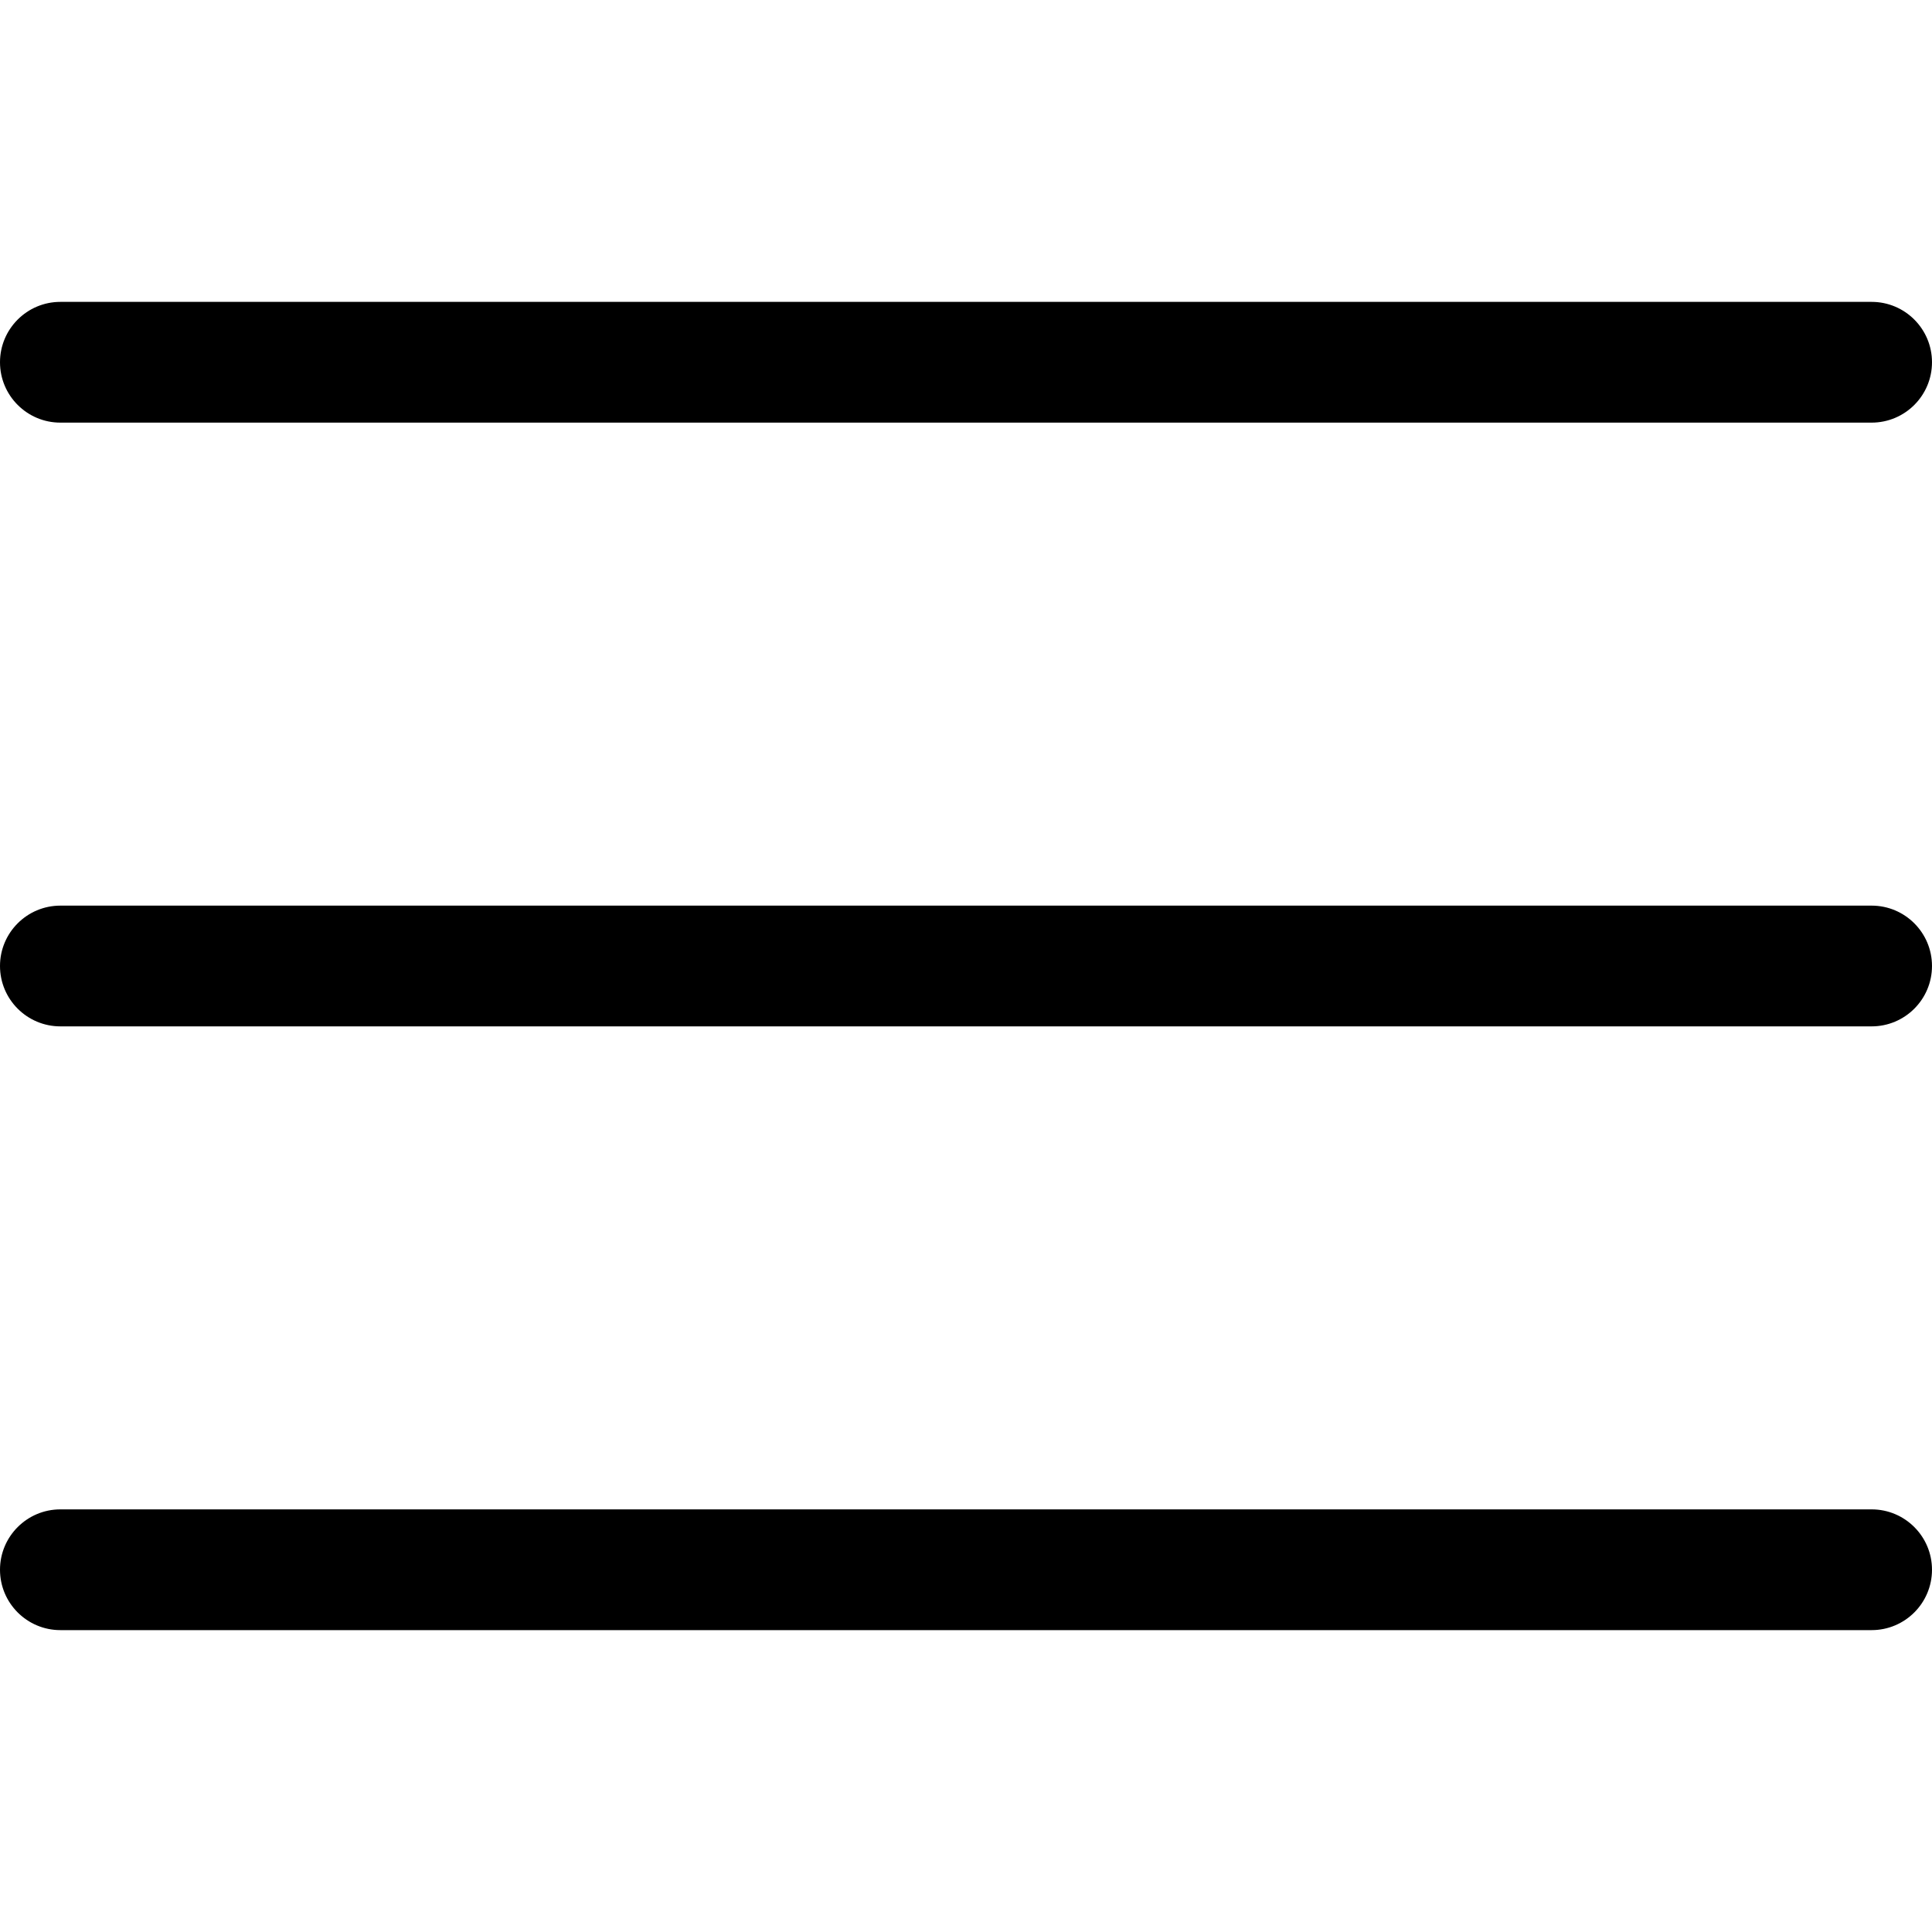
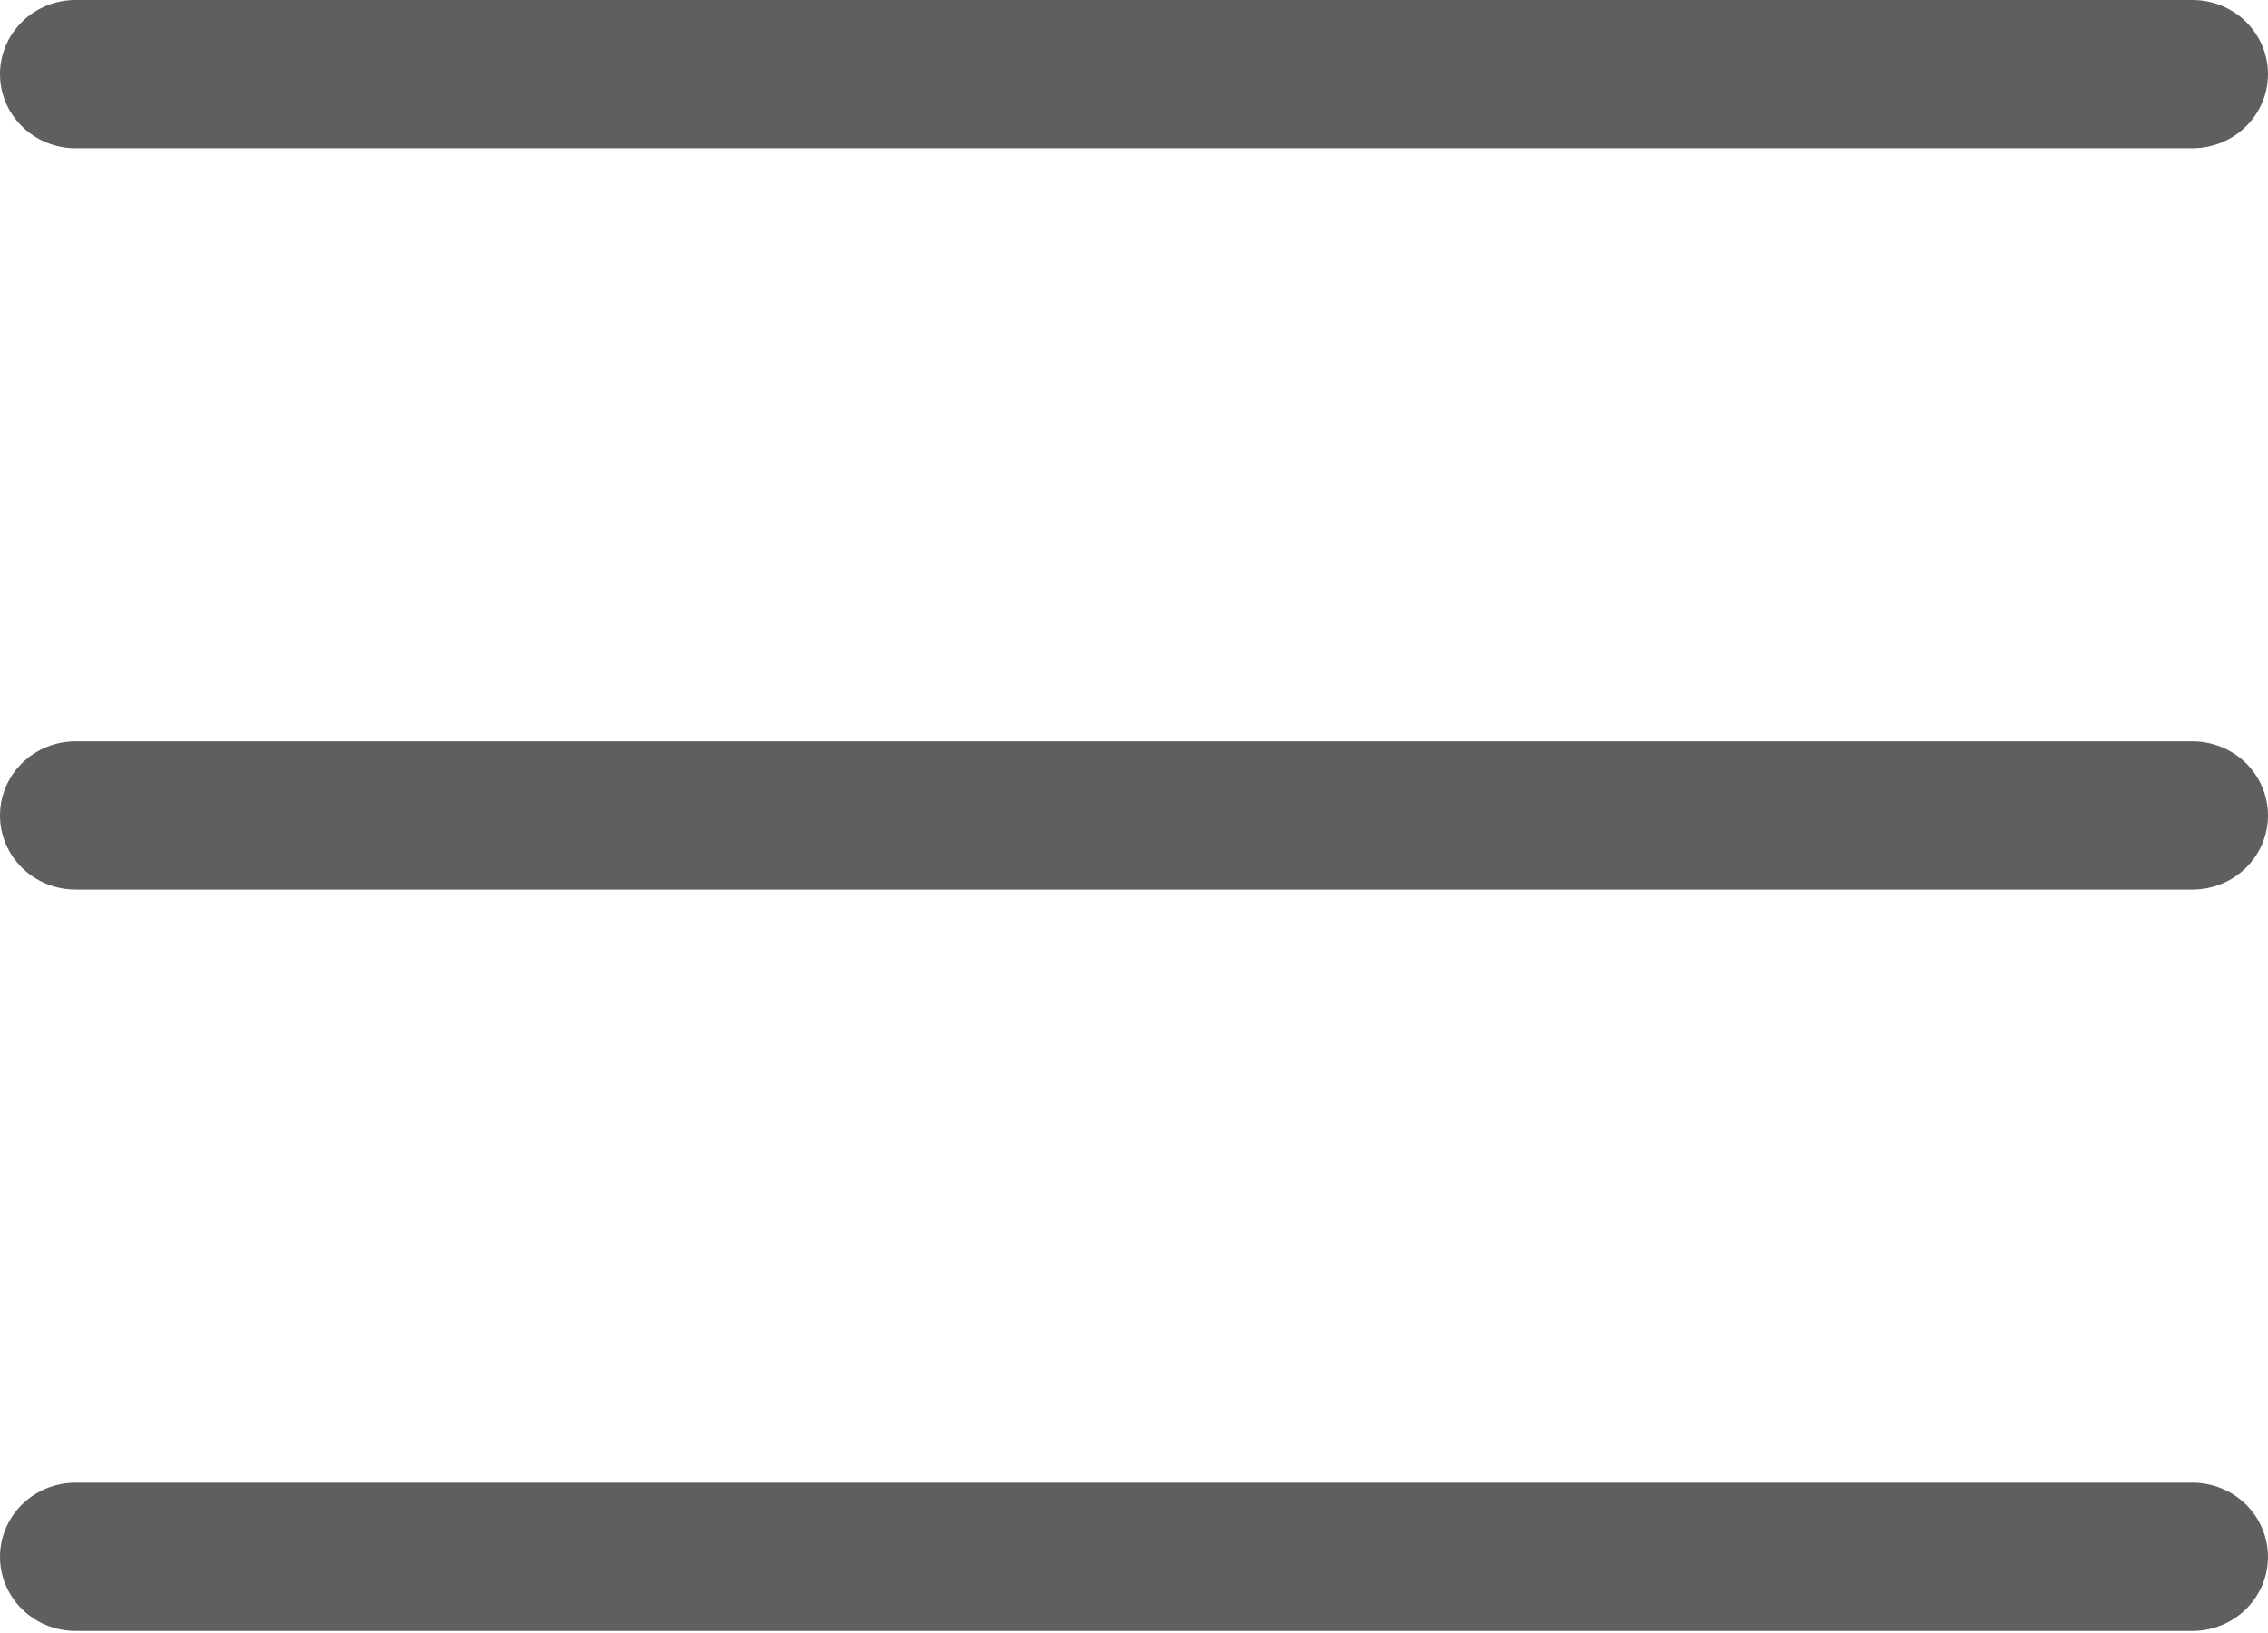
- <svg xmlns="http://www.w3.org/2000/svg" version="1.1" id="Capa_1" x="0px" y="0px" viewBox="0 0 384.97 384.97" style="enable-background:new 0 0 384.97 384.97;" xml:space="preserve">
-   <g>
-     <g id="Menu">
-       <path d="M12.03,84.212h360.909c6.641,0,12.03-5.39,12.03-12.03c0-6.641-5.39-12.03-12.03-12.03H12.03    C5.39,60.152,0,65.541,0,72.182C0,78.823,5.39,84.212,12.03,84.212z" />
-       <path d="M372.939,180.455H12.03c-6.641,0-12.03,5.39-12.03,12.03s5.39,12.03,12.03,12.03h360.909c6.641,0,12.03-5.39,12.03-12.03    S379.58,180.455,372.939,180.455z" />
-       <path d="M372.939,300.758H12.03c-6.641,0-12.03,5.39-12.03,12.03c0,6.641,5.39,12.03,12.03,12.03h360.909    c6.641,0,12.03-5.39,12.03-12.03C384.97,306.147,379.58,300.758,372.939,300.758z" />
-     </g>
-     <g>
- 	</g>
-     <g>
- 	</g>
-     <g>
- 	</g>
-     <g>
- 	</g>
-     <g>
- 	</g>
-     <g>
- 	</g>
-   </g>
-   <g>
- </g>
-   <g>
- </g>
-   <g>
- </g>
-   <g>
- </g>
-   <g>
- </g>
-   <g>
- </g>
-   <g>
- </g>
-   <g>
- </g>
-   <g>
- </g>
-   <g>
- </g>
-   <g>
- </g>
-   <g>
- </g>
-   <g>
- </g>
-   <g>
- </g>
-   <g>
- </g>
+ <svg xmlns="http://www.w3.org/2000/svg" width="100" height="72" viewBox="0 0 100 72" fill="none">
+   <path d="M96.667 71.909H3.333C2.449 71.909 1.601 71.565 0.976 70.952C0.351 70.339 0 69.508 0 68.641C0 67.774 0.351 66.942 0.976 66.329C1.601 65.716 2.449 65.372 3.333 65.372H96.667C97.551 65.372 98.399 65.716 99.024 66.329C99.649 66.942 100 67.774 100 68.641C100 69.508 99.649 70.339 99.024 70.952C98.399 71.565 97.551 71.909 96.667 71.909Z" fill="#5F5F5F" />
+   <path d="M96.667 39.223H3.333C2.449 39.223 1.601 38.879 0.976 38.266C0.351 37.653 0 36.822 0 35.955C0 35.088 0.351 34.256 0.976 33.643C1.601 33.03 2.449 32.686 3.333 32.686H96.667C97.551 32.686 98.399 33.03 99.024 33.643C99.649 34.256 100 35.088 100 35.955C100 36.822 99.649 37.653 99.024 38.266C98.399 38.879 97.551 39.223 96.667 39.223Z" fill="#5F5F5F" />
+   <path d="M96.667 6.537H3.333C2.449 6.537 1.601 6.193 0.976 5.58C0.351 4.967 0 4.136 0 3.269C0 2.402 0.351 1.57 0.976 0.957C1.601 0.344 2.449 0 3.333 0H96.667C97.551 0 98.399 0.344 99.024 0.957C99.649 1.57 100 2.402 100 3.269C100 4.136 99.649 4.967 99.024 5.58C98.399 6.193 97.551 6.537 96.667 6.537Z" fill="#5F5F5F" />
</svg>
